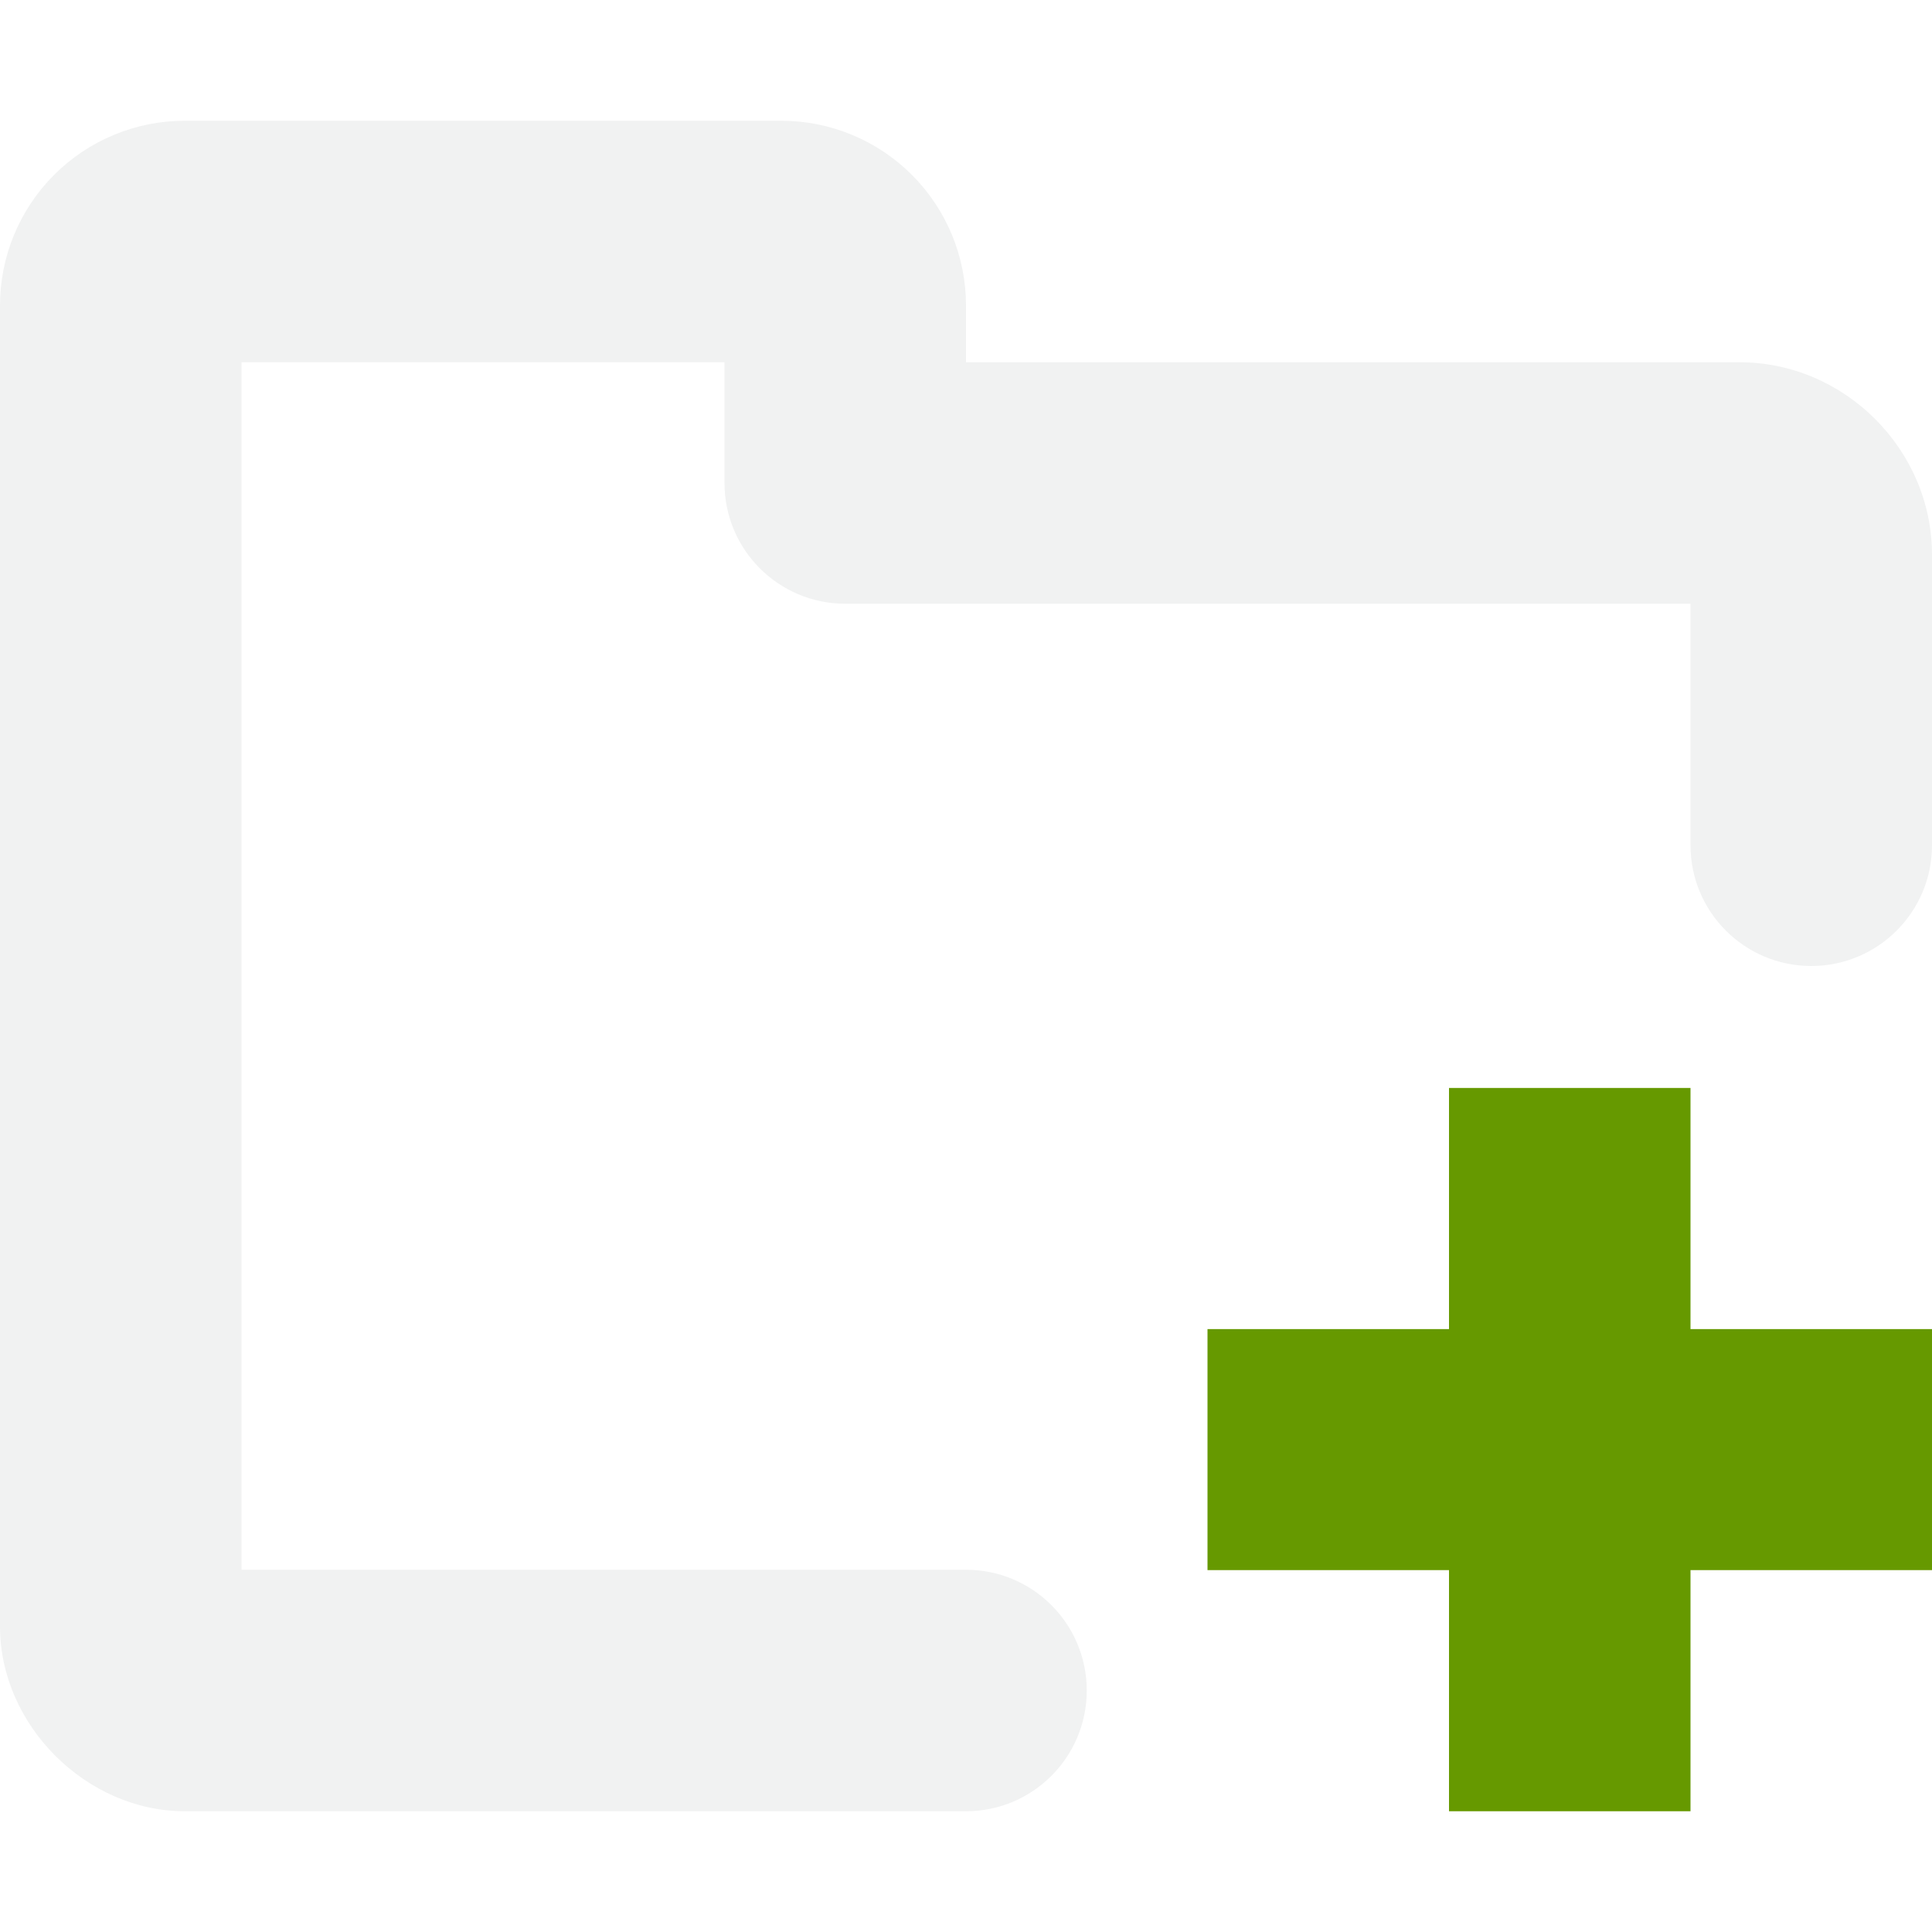
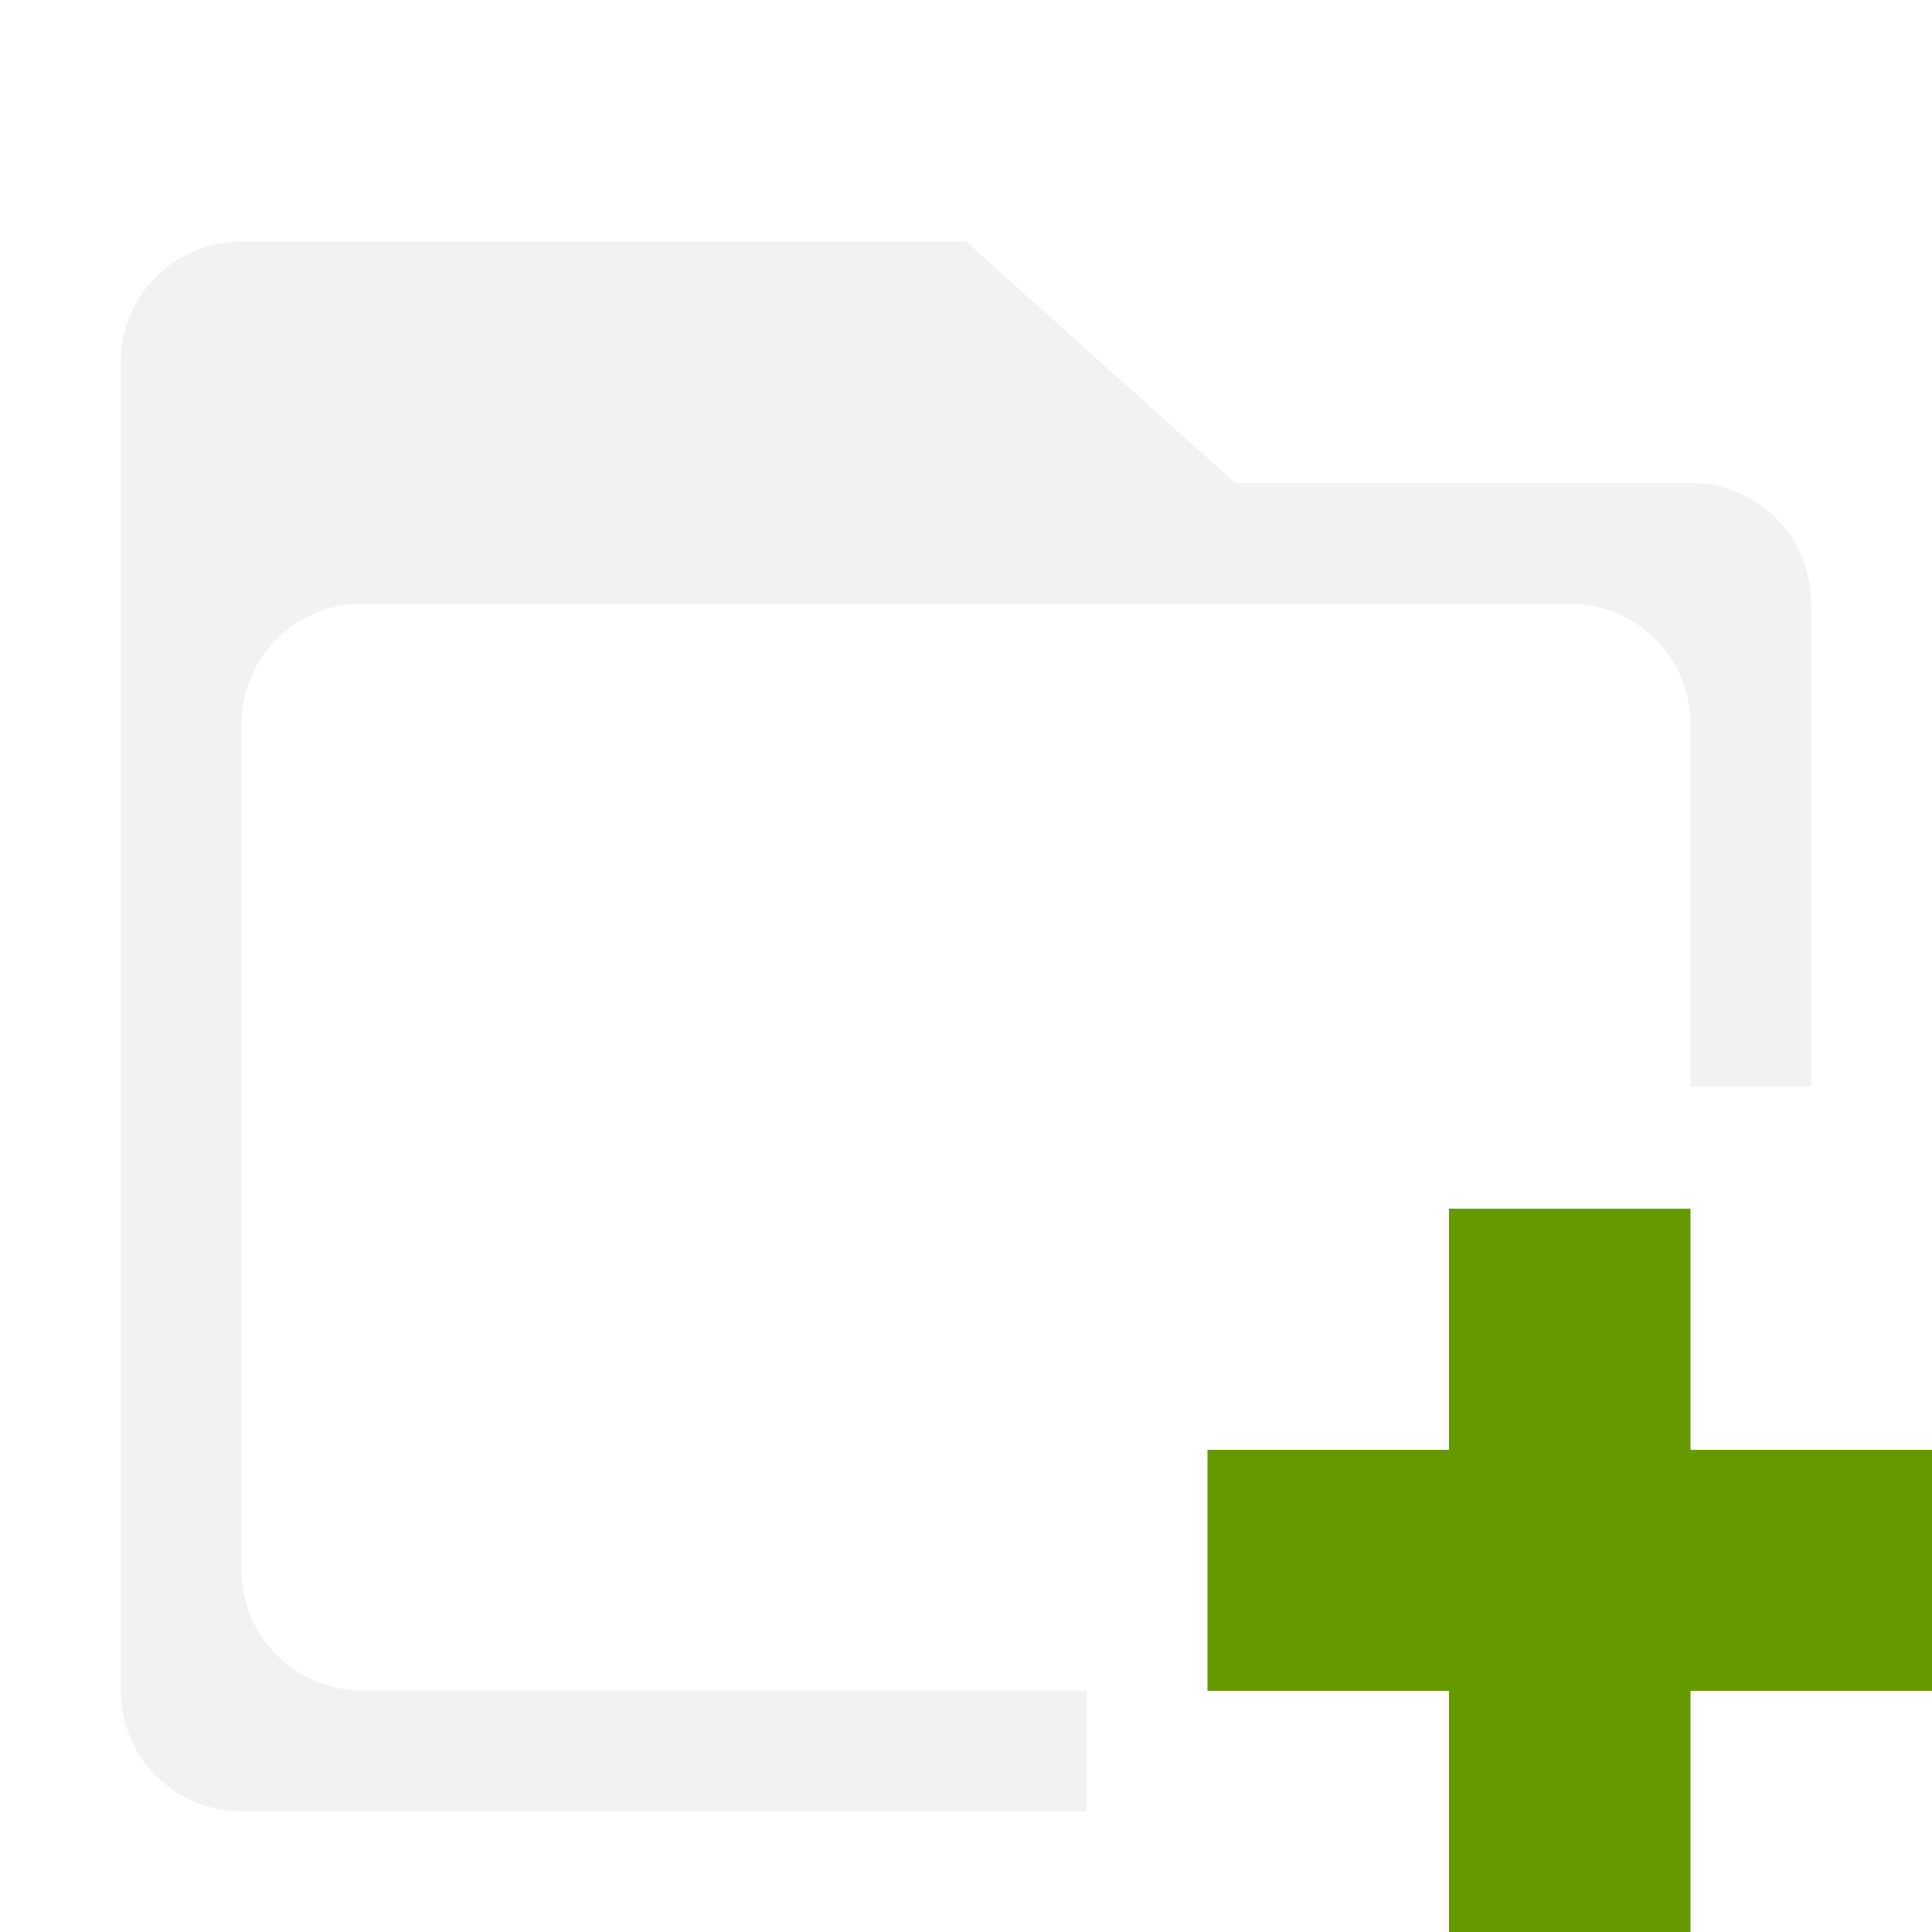
- <svg xmlns="http://www.w3.org/2000/svg" viewBox="0 0 16 16">
-   <path style="line-height:normal;text-indent:0;text-align:start;text-decoration-line:none;text-decoration-style:solid;text-decoration-color:#000;text-transform:none;isolation:auto;mix-blend-mode:normal" d="M1.531 1A1.53 1.53 0 0 0 0 2.531V13.47C0 14.287.713 15 1.531 15H8a1 1 0 1 0 0-2H2V3h4v1a1 1 0 0 0 1 1h7v2a1 1 0 1 0 2 0V4.594C16 3.724 15.277 3 14.406 3H8v-.469A1.53 1.53 0 0 0 6.469 1z" color="#000" font-weight="400" font-family="sans-serif" white-space="normal" overflow="visible" fill="#f1f2f2" />
-   <path d="M12 9.01v1.997h-2v1.996h2V15h2v-1.997h2v-1.996h-2V9.01z" fill="#690" />
+ <svg xmlns="http://www.w3.org/2000/svg" version="1.1" viewBox="0 0 16 16">
+   <path fill="#f1f2f2" d="m2 2c-0.554 0-1 0.446-1 1v11c0 0.554 0.446 1 1 1h7v-1h-6c-0.554 0-1-0.446-1-1v-7c0-0.554 0.446-1 1-1h10c0.554 0 1 0.446 1 1v3h1v-4c0-0.554-0.446-1.004-1-1h-3.77l-2.23-2h-6z" />
+   <path fill="#690" d="m12 10.01v1.997h-2v1.996h2v1.997h2v-1.997h2v-1.996h-2v-1.997z" />
</svg>
